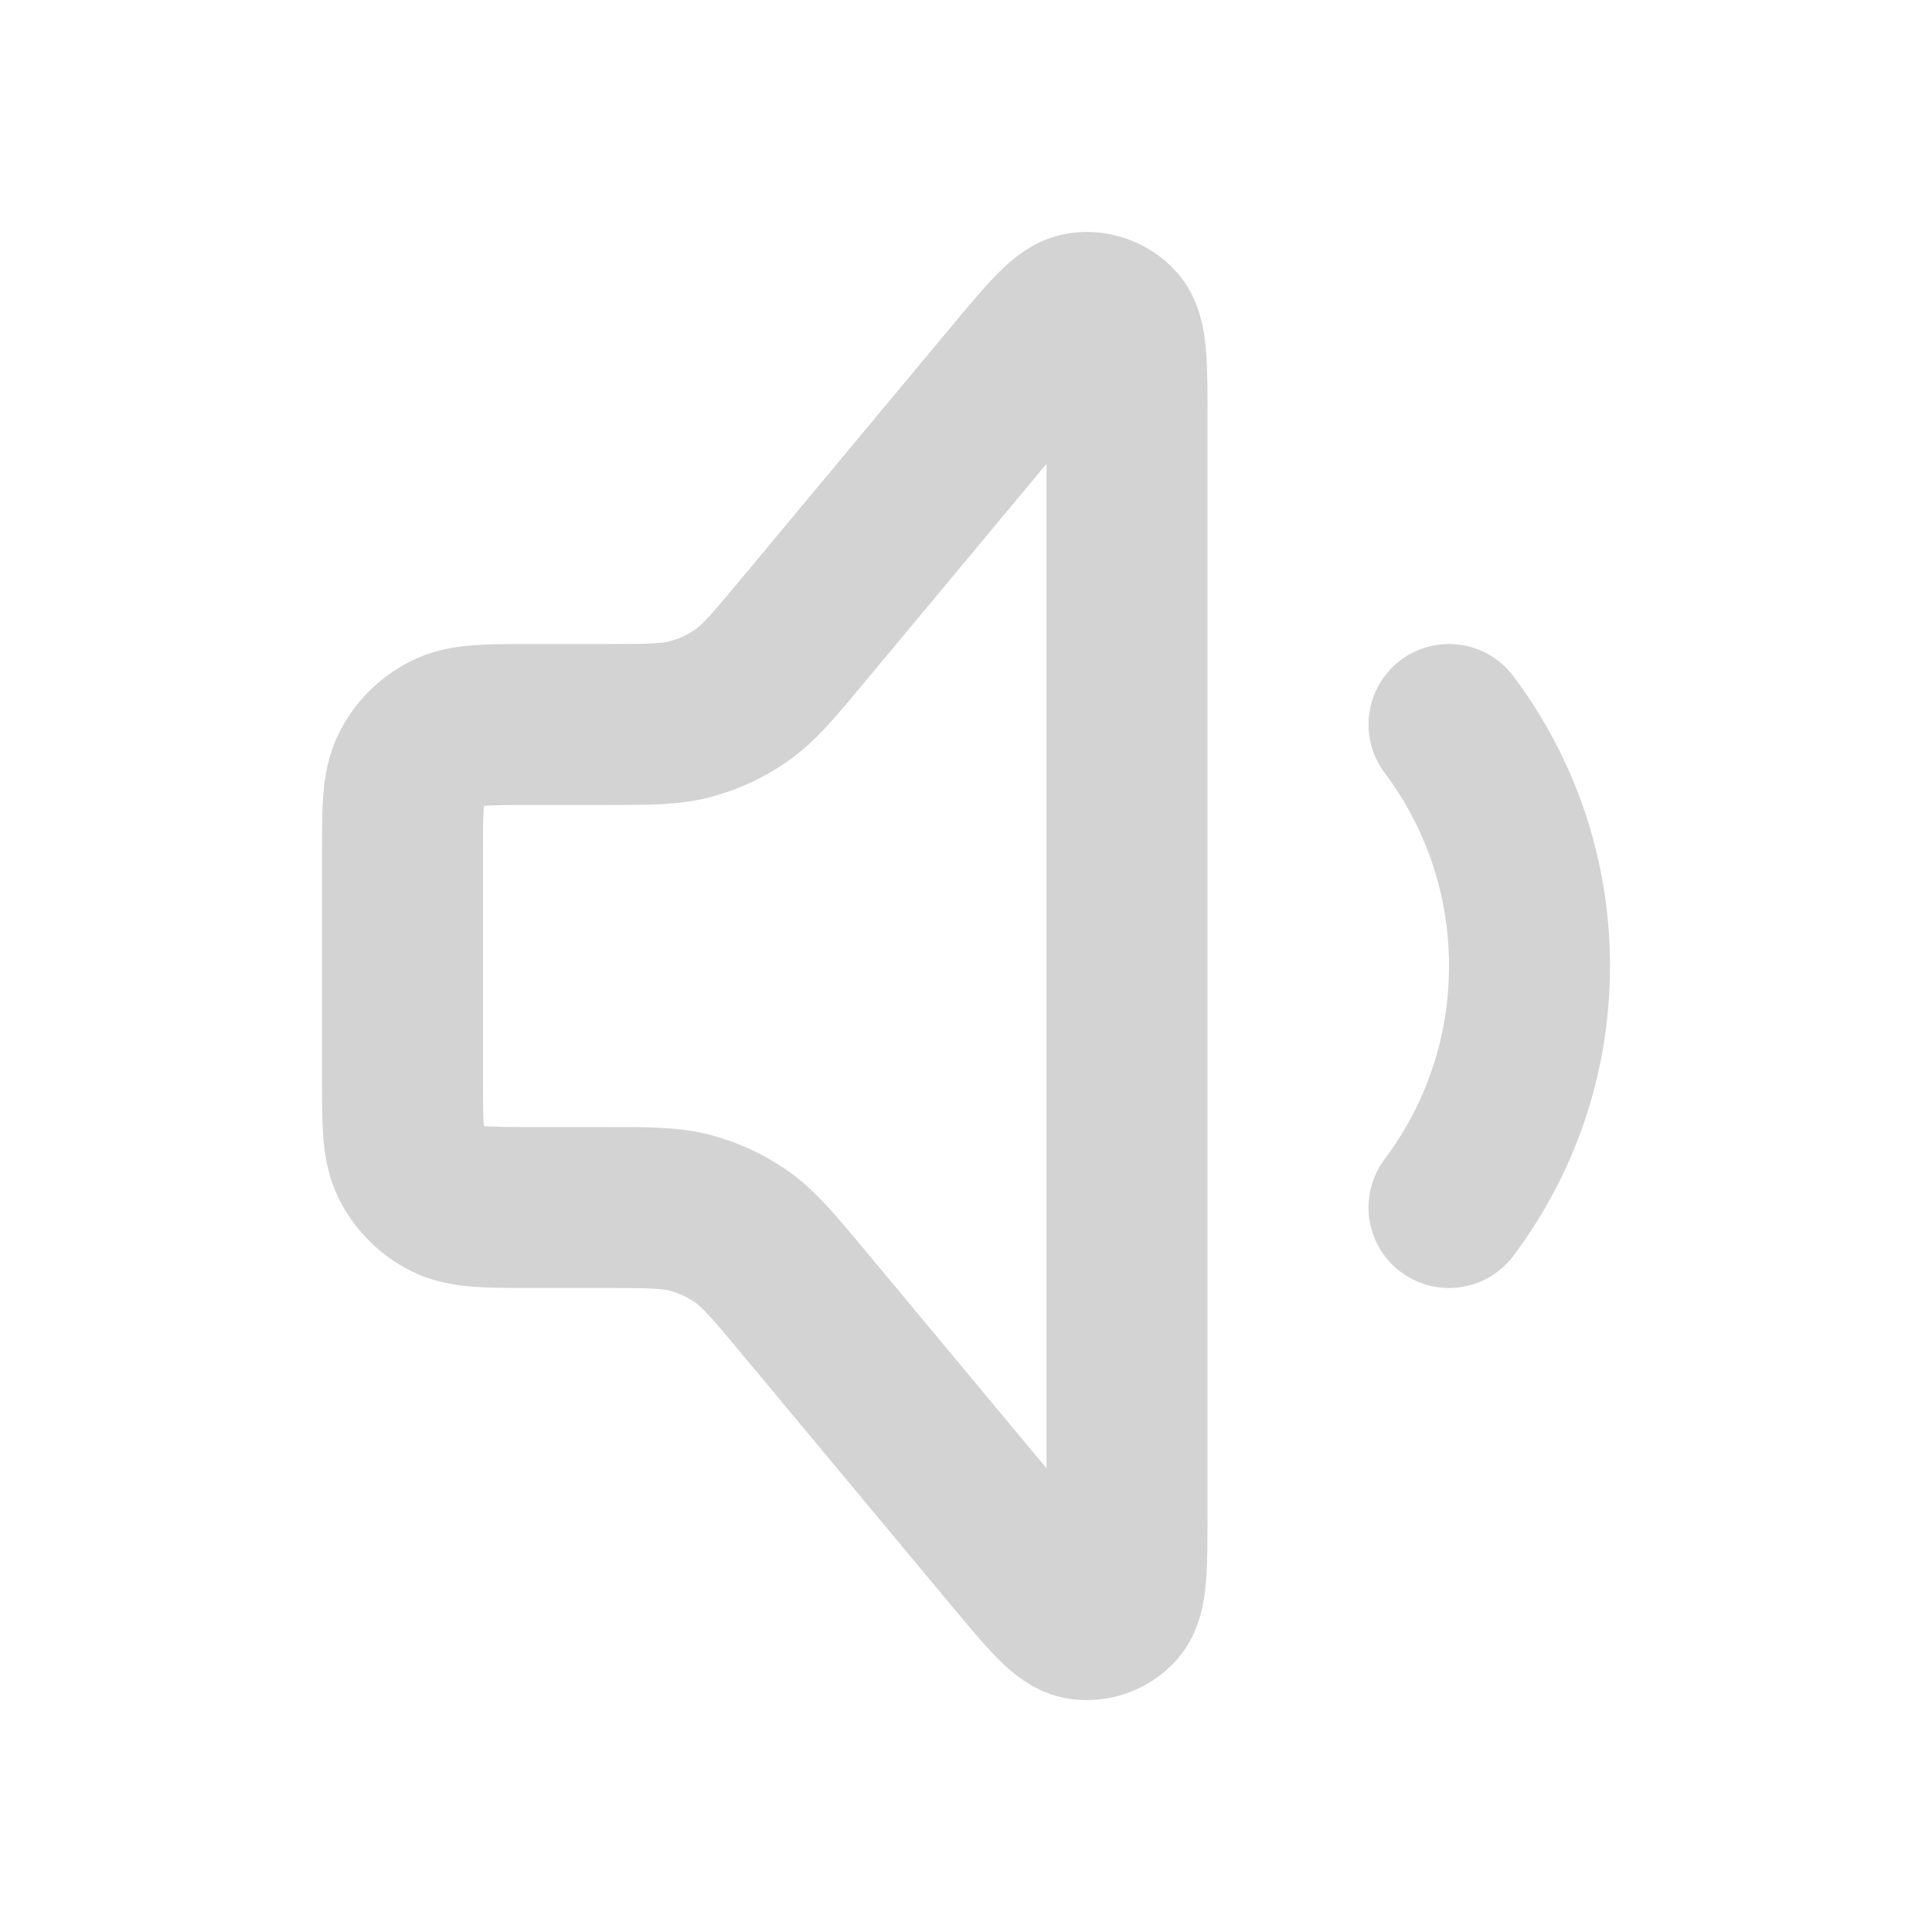
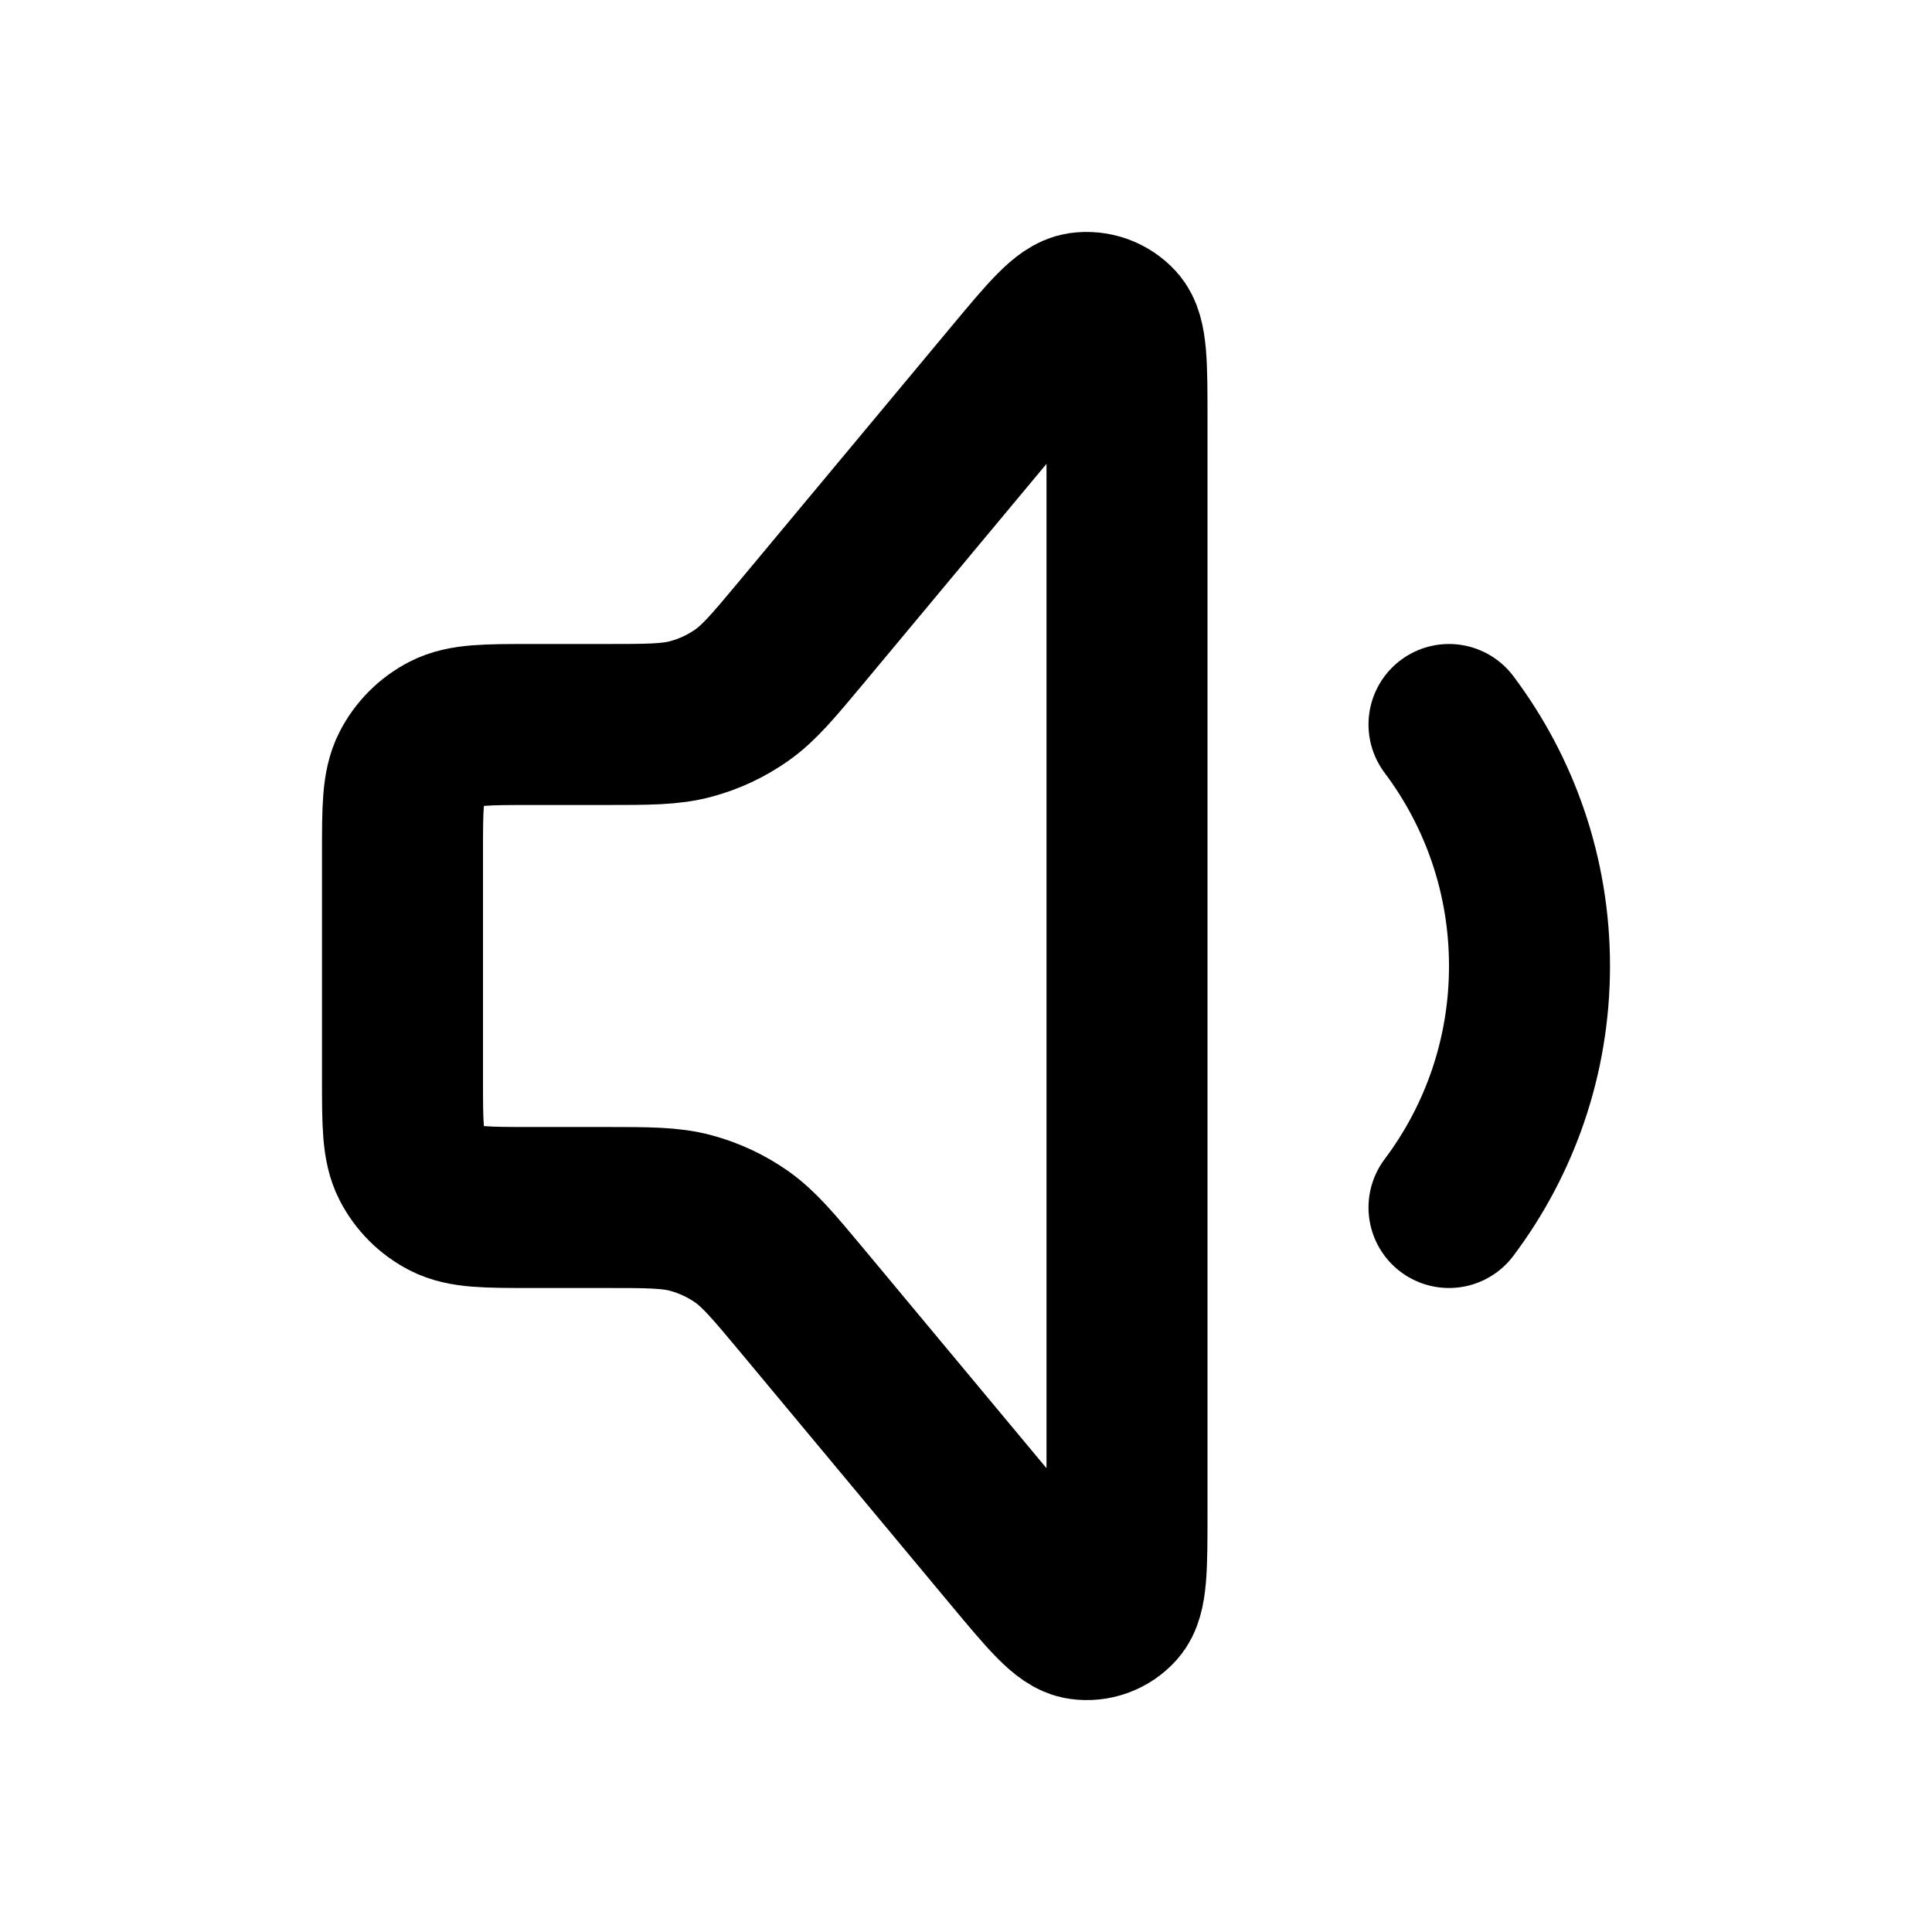
<svg xmlns="http://www.w3.org/2000/svg" width="800px" height="800px" viewBox="0 0 24 24" fill="none">
-   <path d="M18 9C18.628 9.836 19 10.874 19 12C19 13.126 18.628 14.164 18 15M6.6 9H7.501C8.052 9 8.328 9 8.583 8.931C8.809 8.871 9.023 8.77 9.214 8.636C9.43 8.484 9.607 8.272 9.96 7.849L12.585 4.698C13.021 4.175 13.239 3.913 13.429 3.886C13.594 3.863 13.76 3.923 13.871 4.046C14 4.189 14 4.529 14 5.21V18.79C14 19.471 14 19.811 13.871 19.954C13.76 20.078 13.594 20.138 13.429 20.114C13.239 20.087 13.021 19.825 12.585 19.303L9.96 16.151C9.607 15.728 9.43 15.517 9.214 15.364C9.023 15.23 8.809 15.13 8.583 15.069C8.328 15 8.052 15 7.501 15H6.6C6.04 15 5.76 15 5.546 14.891C5.358 14.795 5.205 14.642 5.109 14.454C5 14.24 5 13.96 5 13.4V10.6C5 10.04 5 9.76 5.109 9.546C5.205 9.358 5.358 9.205 5.546 9.109C5.76 9 6.04 9 6.6 9Z" stroke="#D3D3D3" stroke-width="2" stroke-linecap="round" stroke-linejoin="round" />
+   <path d="M18 9C18.628 9.836 19 10.874 19 12C19 13.126 18.628 14.164 18 15M6.6 9H7.501C8.052 9 8.328 9 8.583 8.931C8.809 8.871 9.023 8.77 9.214 8.636C9.43 8.484 9.607 8.272 9.96 7.849L12.585 4.698C13.021 4.175 13.239 3.913 13.429 3.886C13.594 3.863 13.76 3.923 13.871 4.046C14 4.189 14 4.529 14 5.21V18.79C14 19.471 14 19.811 13.871 19.954C13.76 20.078 13.594 20.138 13.429 20.114C13.239 20.087 13.021 19.825 12.585 19.303L9.96 16.151C9.607 15.728 9.43 15.517 9.214 15.364C9.023 15.23 8.809 15.13 8.583 15.069C8.328 15 8.052 15 7.501 15H6.6C6.04 15 5.76 15 5.546 14.891C5.358 14.795 5.205 14.642 5.109 14.454C5 14.24 5 13.96 5 13.4V10.6C5 10.04 5 9.76 5.109 9.546C5.205 9.358 5.358 9.205 5.546 9.109C5.76 9 6.04 9 6.6 9Z" stroke="currentColor" stroke-width="2" stroke-linecap="round" stroke-linejoin="round" />
</svg>
